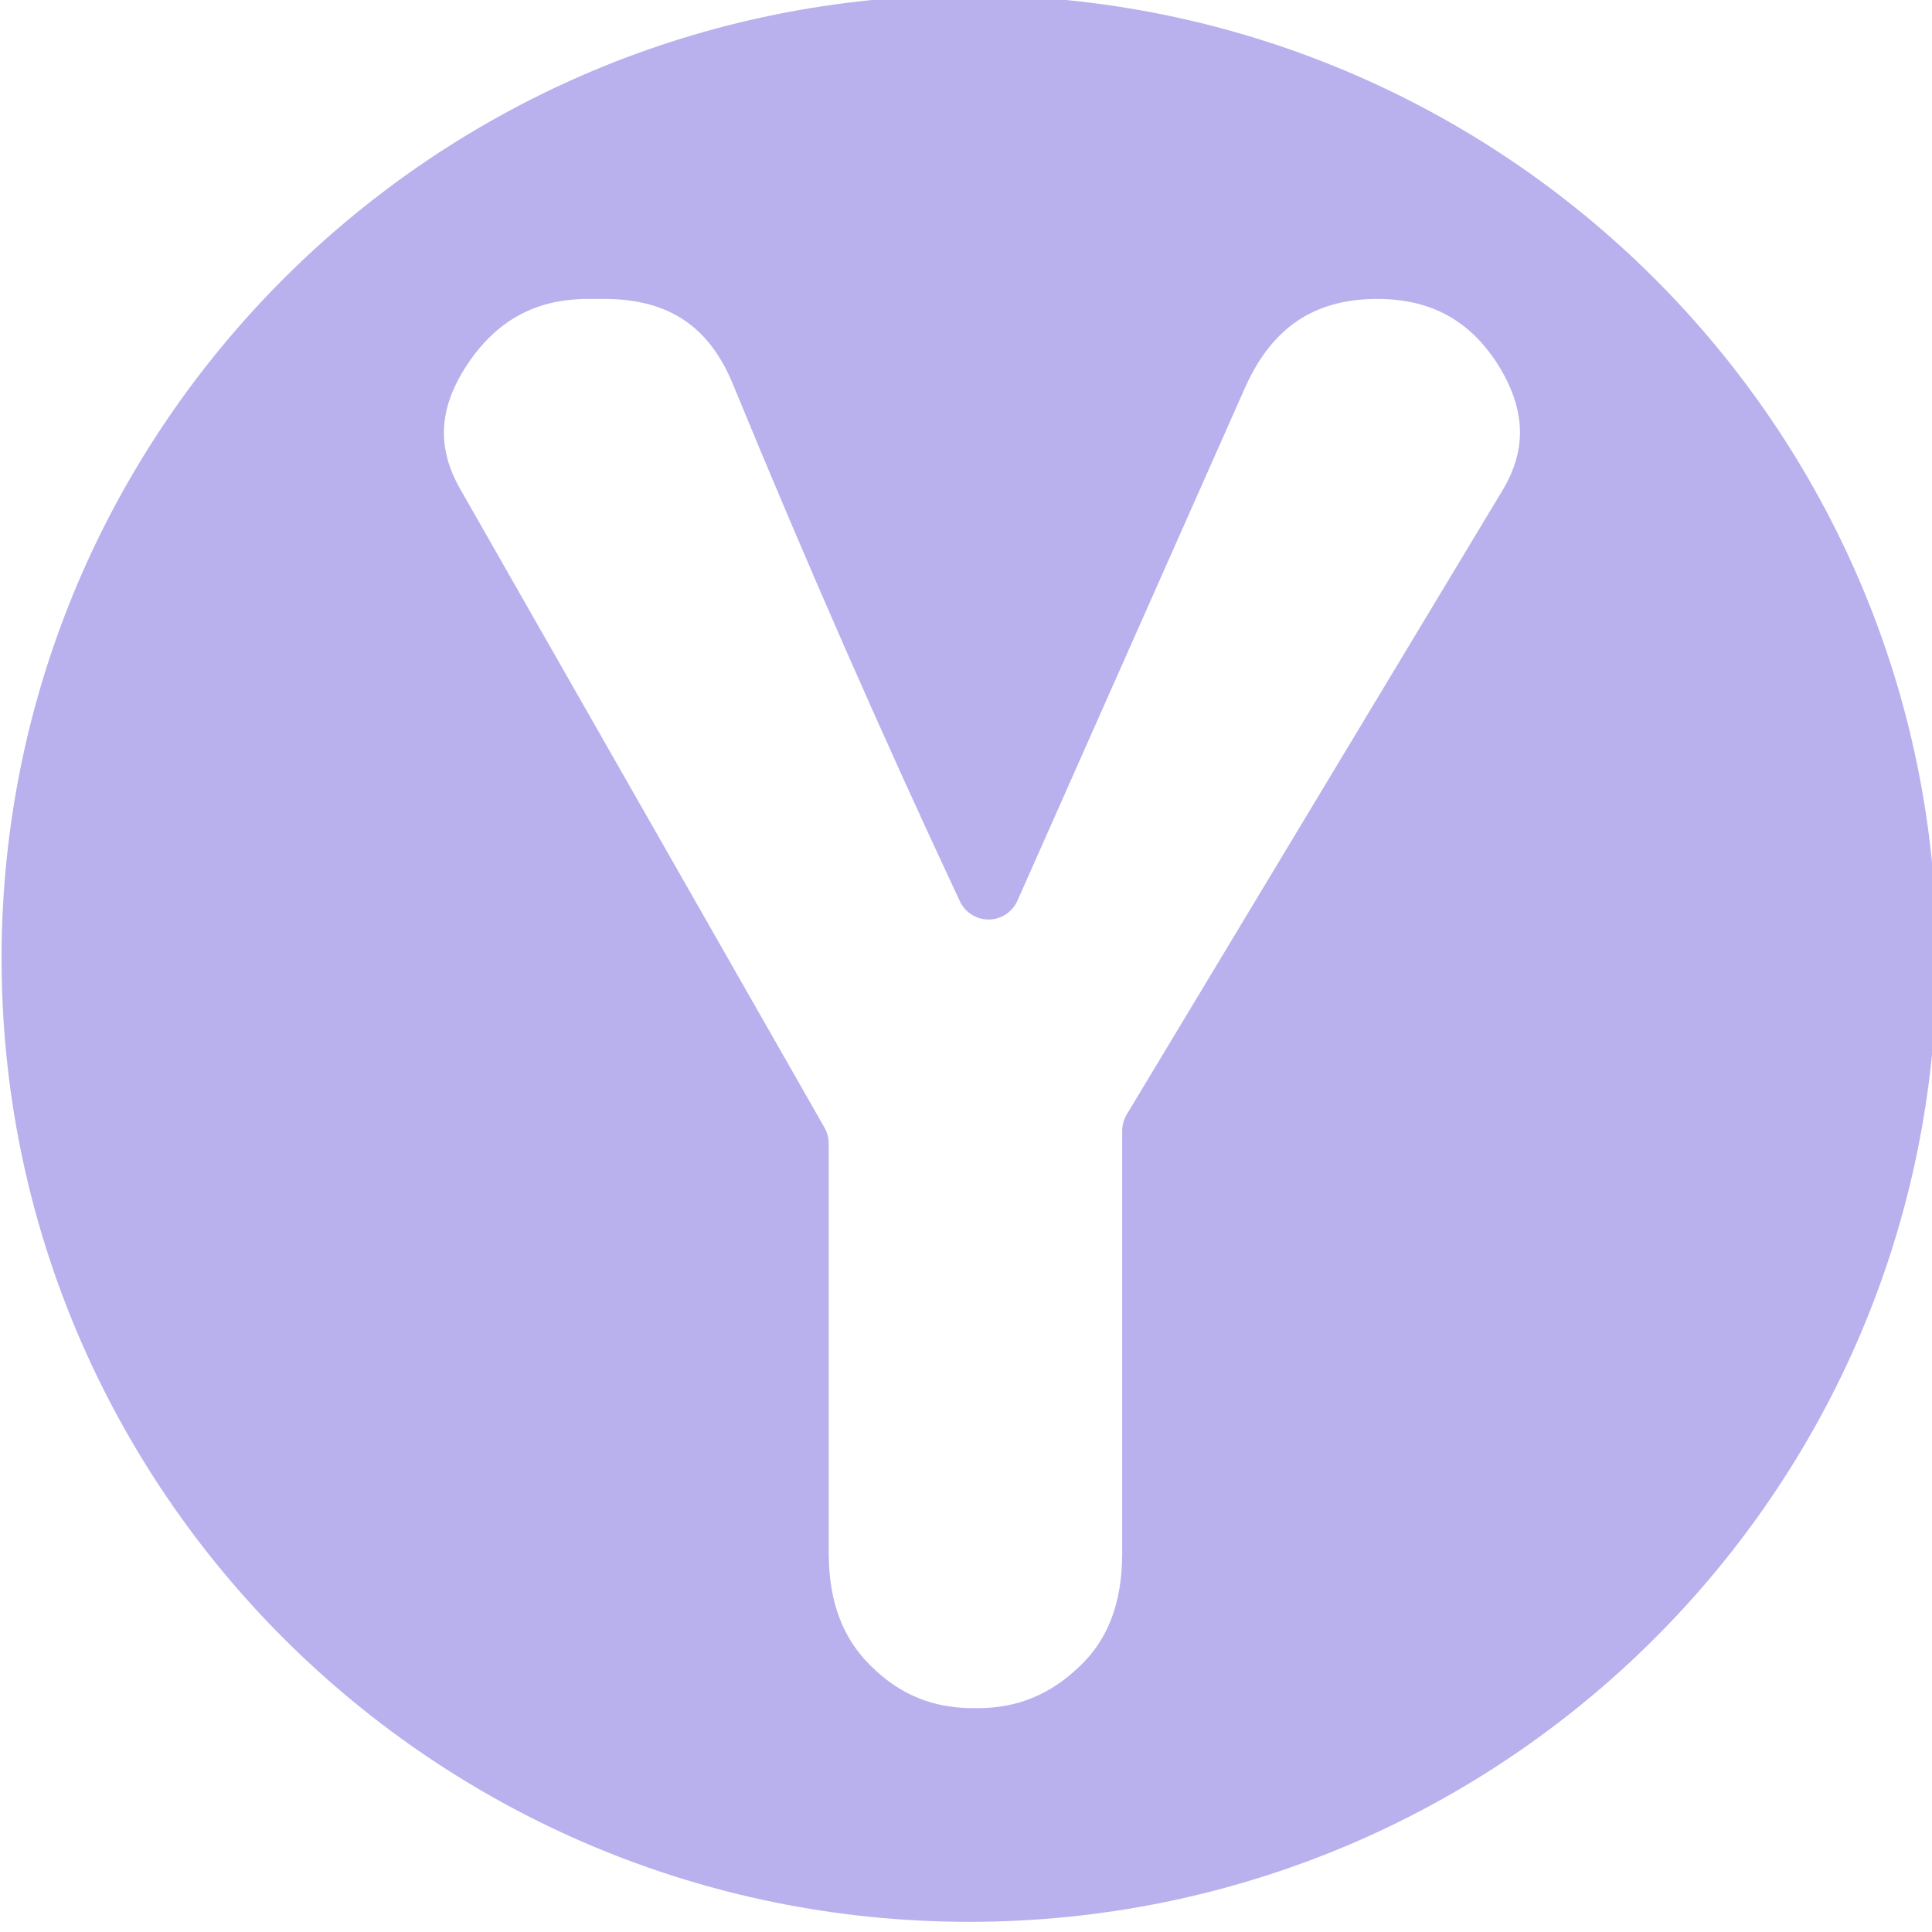
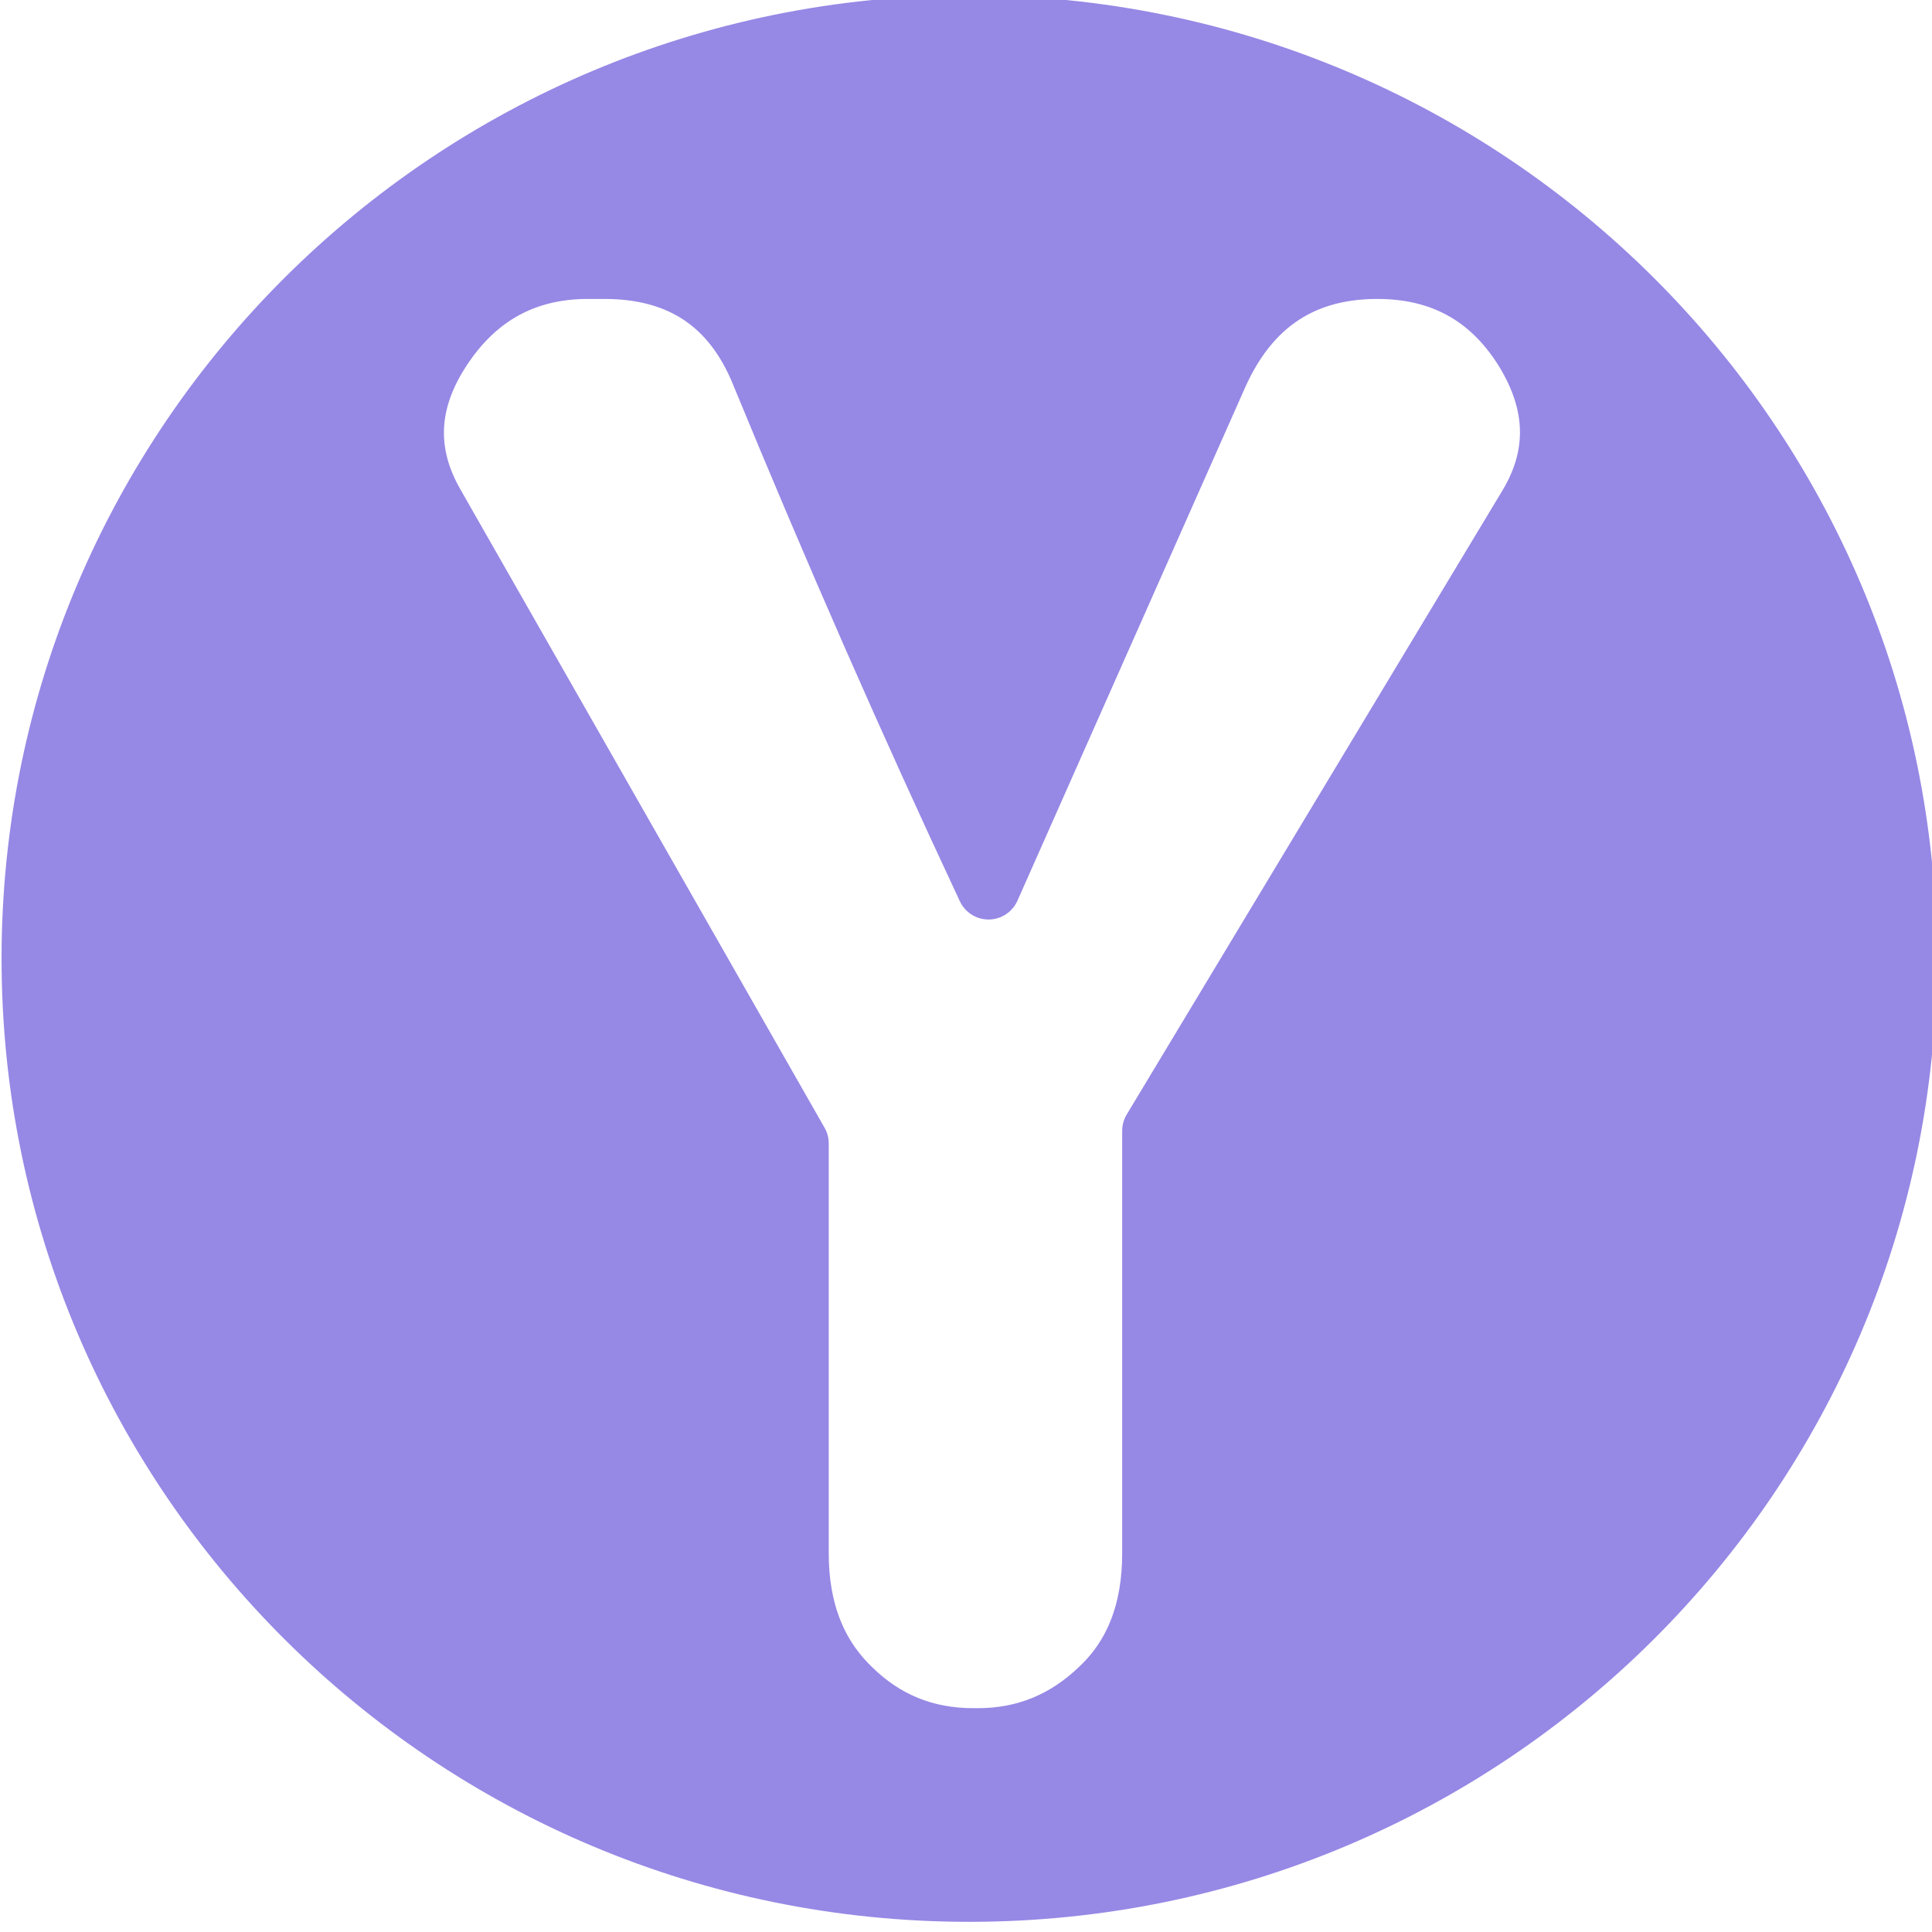
<svg xmlns="http://www.w3.org/2000/svg" width="150" height="150" viewBox="0 0 39.687 39.688" version="1.1" id="svg8">
  <defs id="defs2" />
  <g id="layer1" transform="translate(0,-257.3125)">
-     <path style="opacity:0.98;fill:#b8afed;fill-opacity:1;stroke:#b8afed;stroke-width:4.913;stroke-linecap:round;stroke-linejoin:round;stroke-miterlimit:4;stroke-dasharray:none;stroke-opacity:1" d="M 75.244 2.086 A 72.669 72.335 0 0 0 2.576 74.422 A 72.669 72.335 0 0 0 75.244 146.756 A 72.669 72.335 0 0 0 147.914 74.422 A 72.669 72.335 0 0 0 75.244 2.086 z M 45.451 20.754 L 46.928 20.754 C 52.898 20.754 56.991 23.494 59.207 28.977 C 64.869 42.742 70.716 56.062 76.748 68.934 L 94.475 28.977 C 96.937 23.554 101.028 20.813 106.752 20.754 L 106.938 20.754 C 111.923 20.754 115.738 22.838 118.385 27.01 C 121.031 31.241 121.154 35.353 118.754 39.346 L 89.582 87.795 L 89.582 120.6 C 89.582 125.069 88.228 128.586 85.52 131.148 C 82.811 133.77 79.611 135.08 75.918 135.08 L 75.549 135.08 C 71.794 135.08 68.594 133.77 65.947 131.148 C 63.239 128.526 61.885 125.009 61.885 120.6 L 61.885 88.777 L 33.635 39.256 C 31.296 35.204 31.479 31.122 34.188 27.01 C 36.896 22.898 40.65 20.813 45.451 20.754 z " transform="matrix(0.2645833,0,0,0.2645833,0,257.3125)" id="path10" />
+     <path style="opacity:0.98;fill:#9486e4;fill-opacity:1;stroke:#9486e4;stroke-width:4.913;stroke-linecap:round;stroke-linejoin:round;stroke-miterlimit:4;stroke-dasharray:none;stroke-opacity:1" d="M 75.244 2.086 A 72.669 72.335 0 0 0 2.576 74.422 A 72.669 72.335 0 0 0 75.244 146.756 A 72.669 72.335 0 0 0 147.914 74.422 A 72.669 72.335 0 0 0 75.244 2.086 z M 45.451 20.754 L 46.928 20.754 C 52.898 20.754 56.991 23.494 59.207 28.977 C 64.869 42.742 70.716 56.062 76.748 68.934 L 94.475 28.977 C 96.937 23.554 101.028 20.813 106.752 20.754 L 106.938 20.754 C 111.923 20.754 115.738 22.838 118.385 27.01 C 121.031 31.241 121.154 35.353 118.754 39.346 L 89.582 87.795 L 89.582 120.6 C 89.582 125.069 88.228 128.586 85.52 131.148 C 82.811 133.77 79.611 135.08 75.918 135.08 L 75.549 135.08 C 71.794 135.08 68.594 133.77 65.947 131.148 C 63.239 128.526 61.885 125.009 61.885 120.6 L 61.885 88.777 L 33.635 39.256 C 31.296 35.204 31.479 31.122 34.188 27.01 C 36.896 22.898 40.65 20.813 45.451 20.754 z " transform="matrix(0.2645833,0,0,0.2645833,0,257.3125)" id="path10" />
  </g>
</svg>
